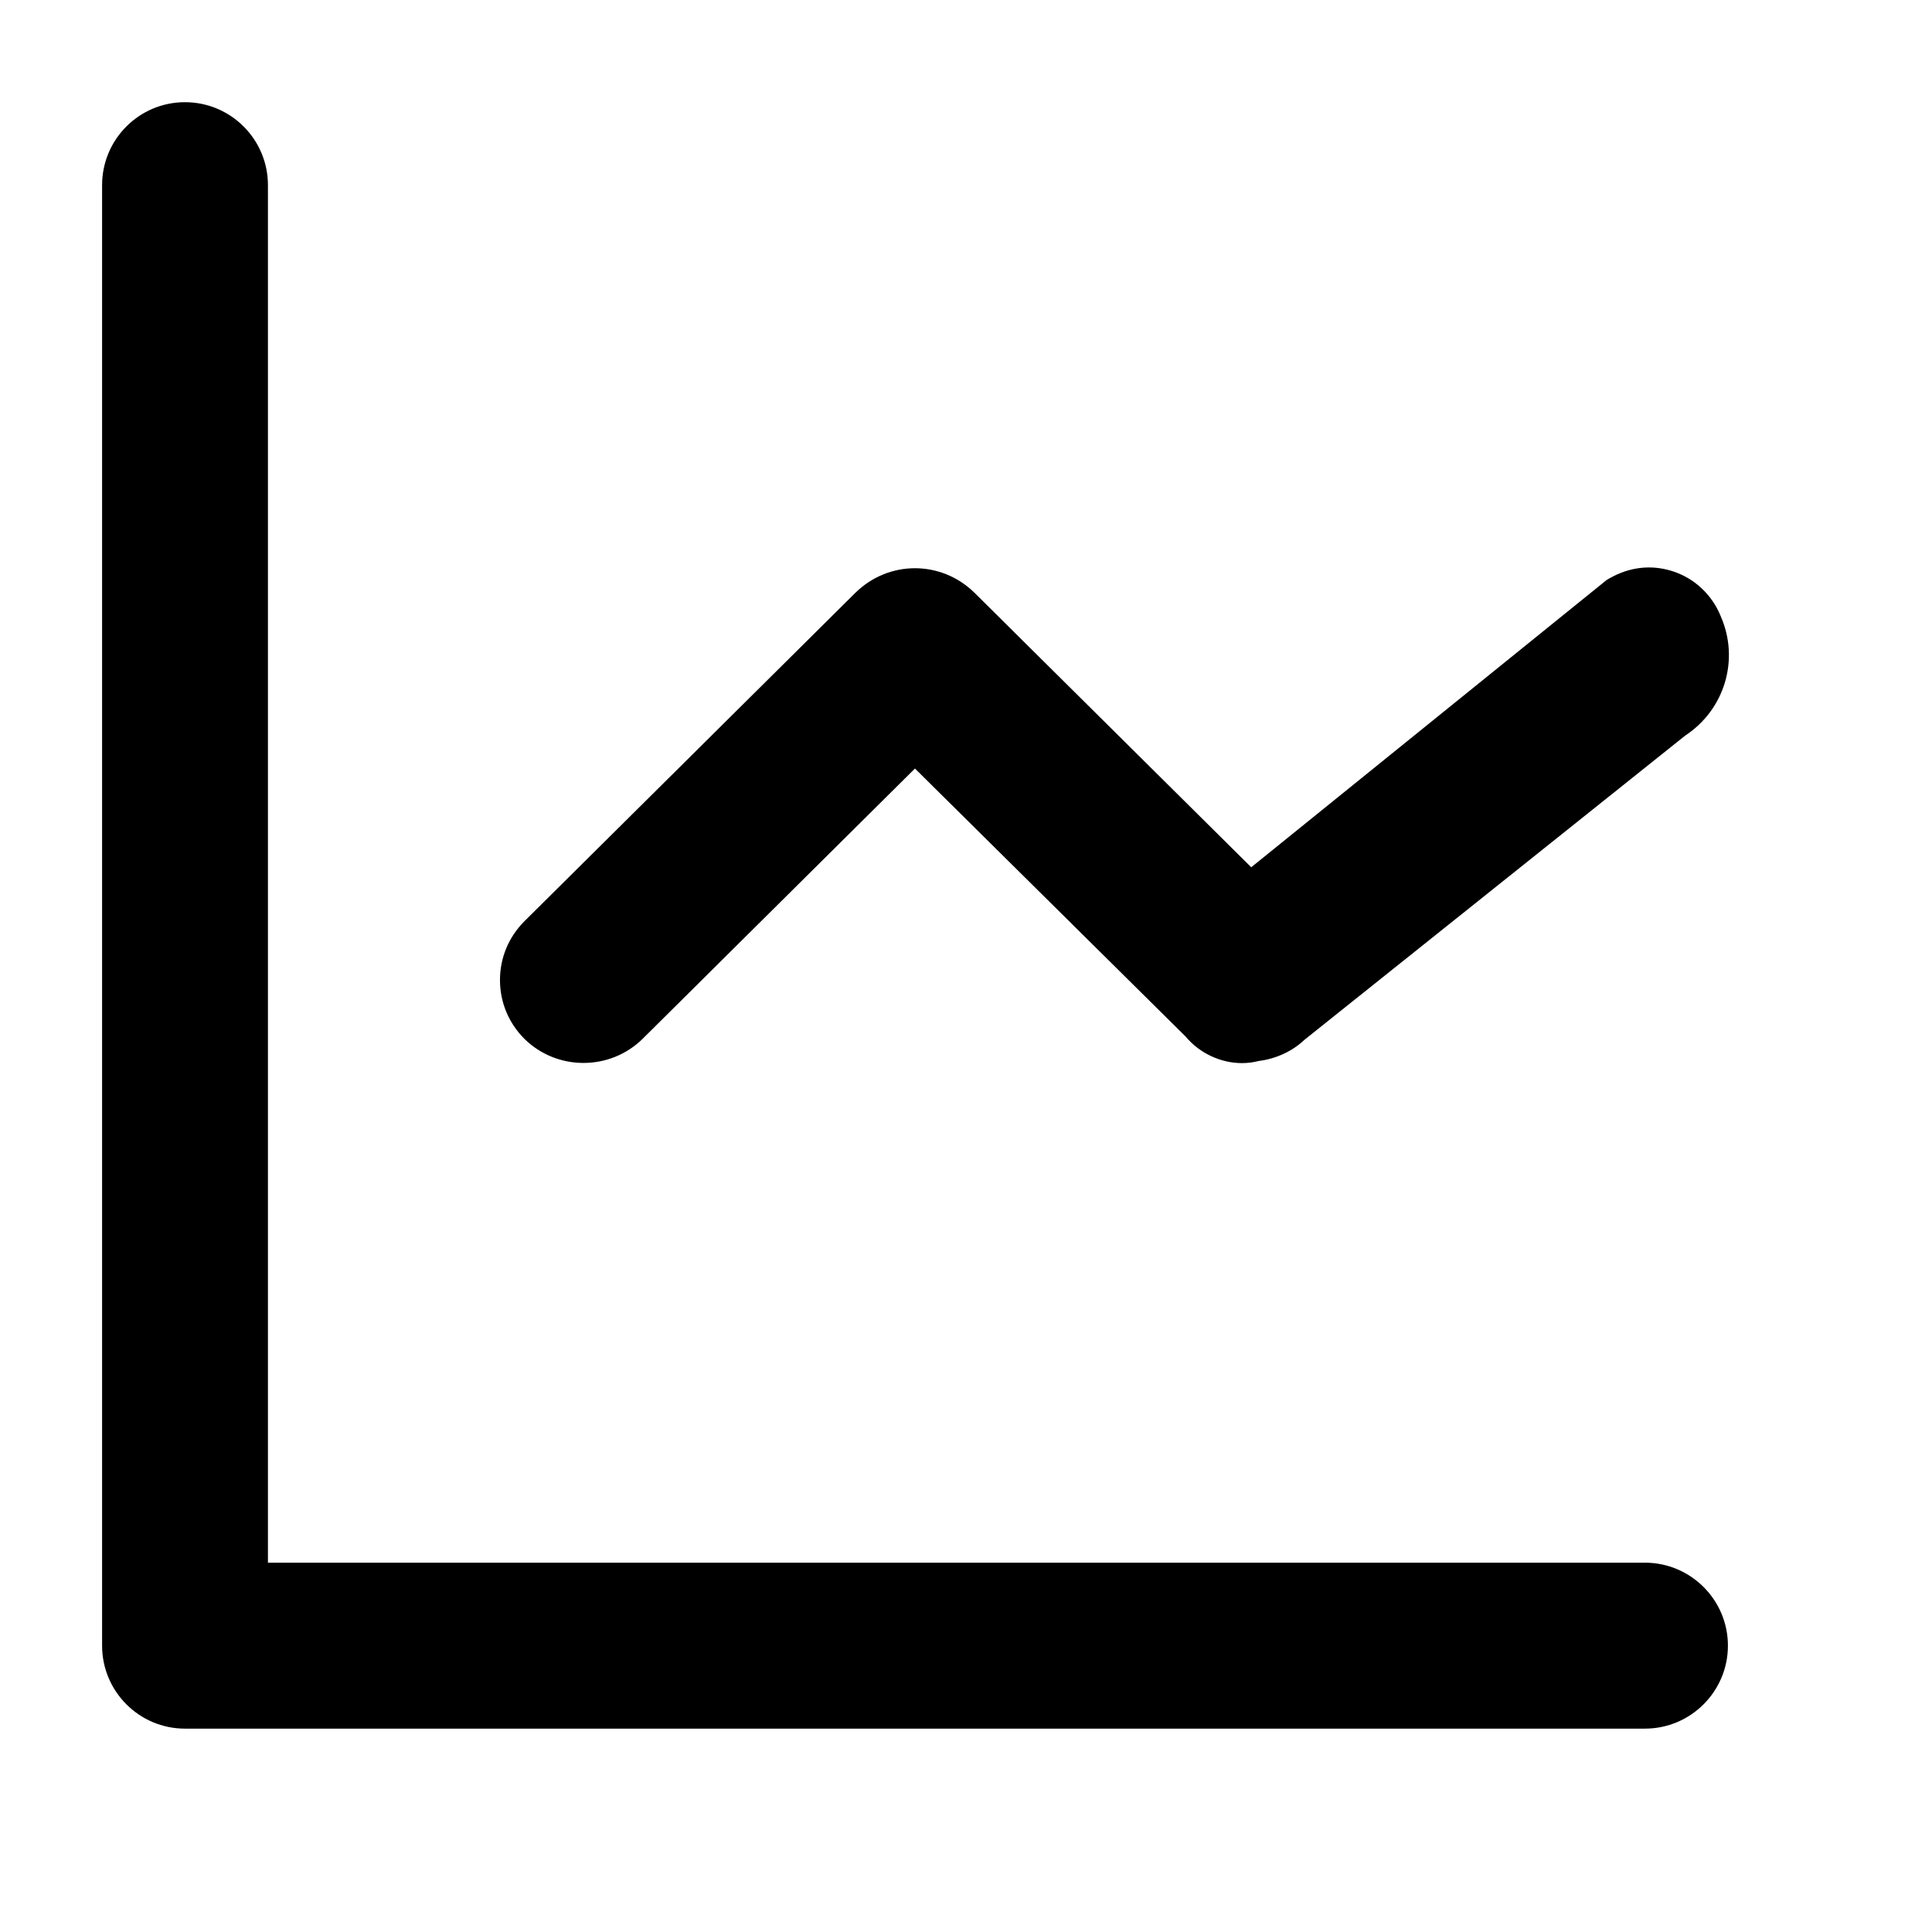
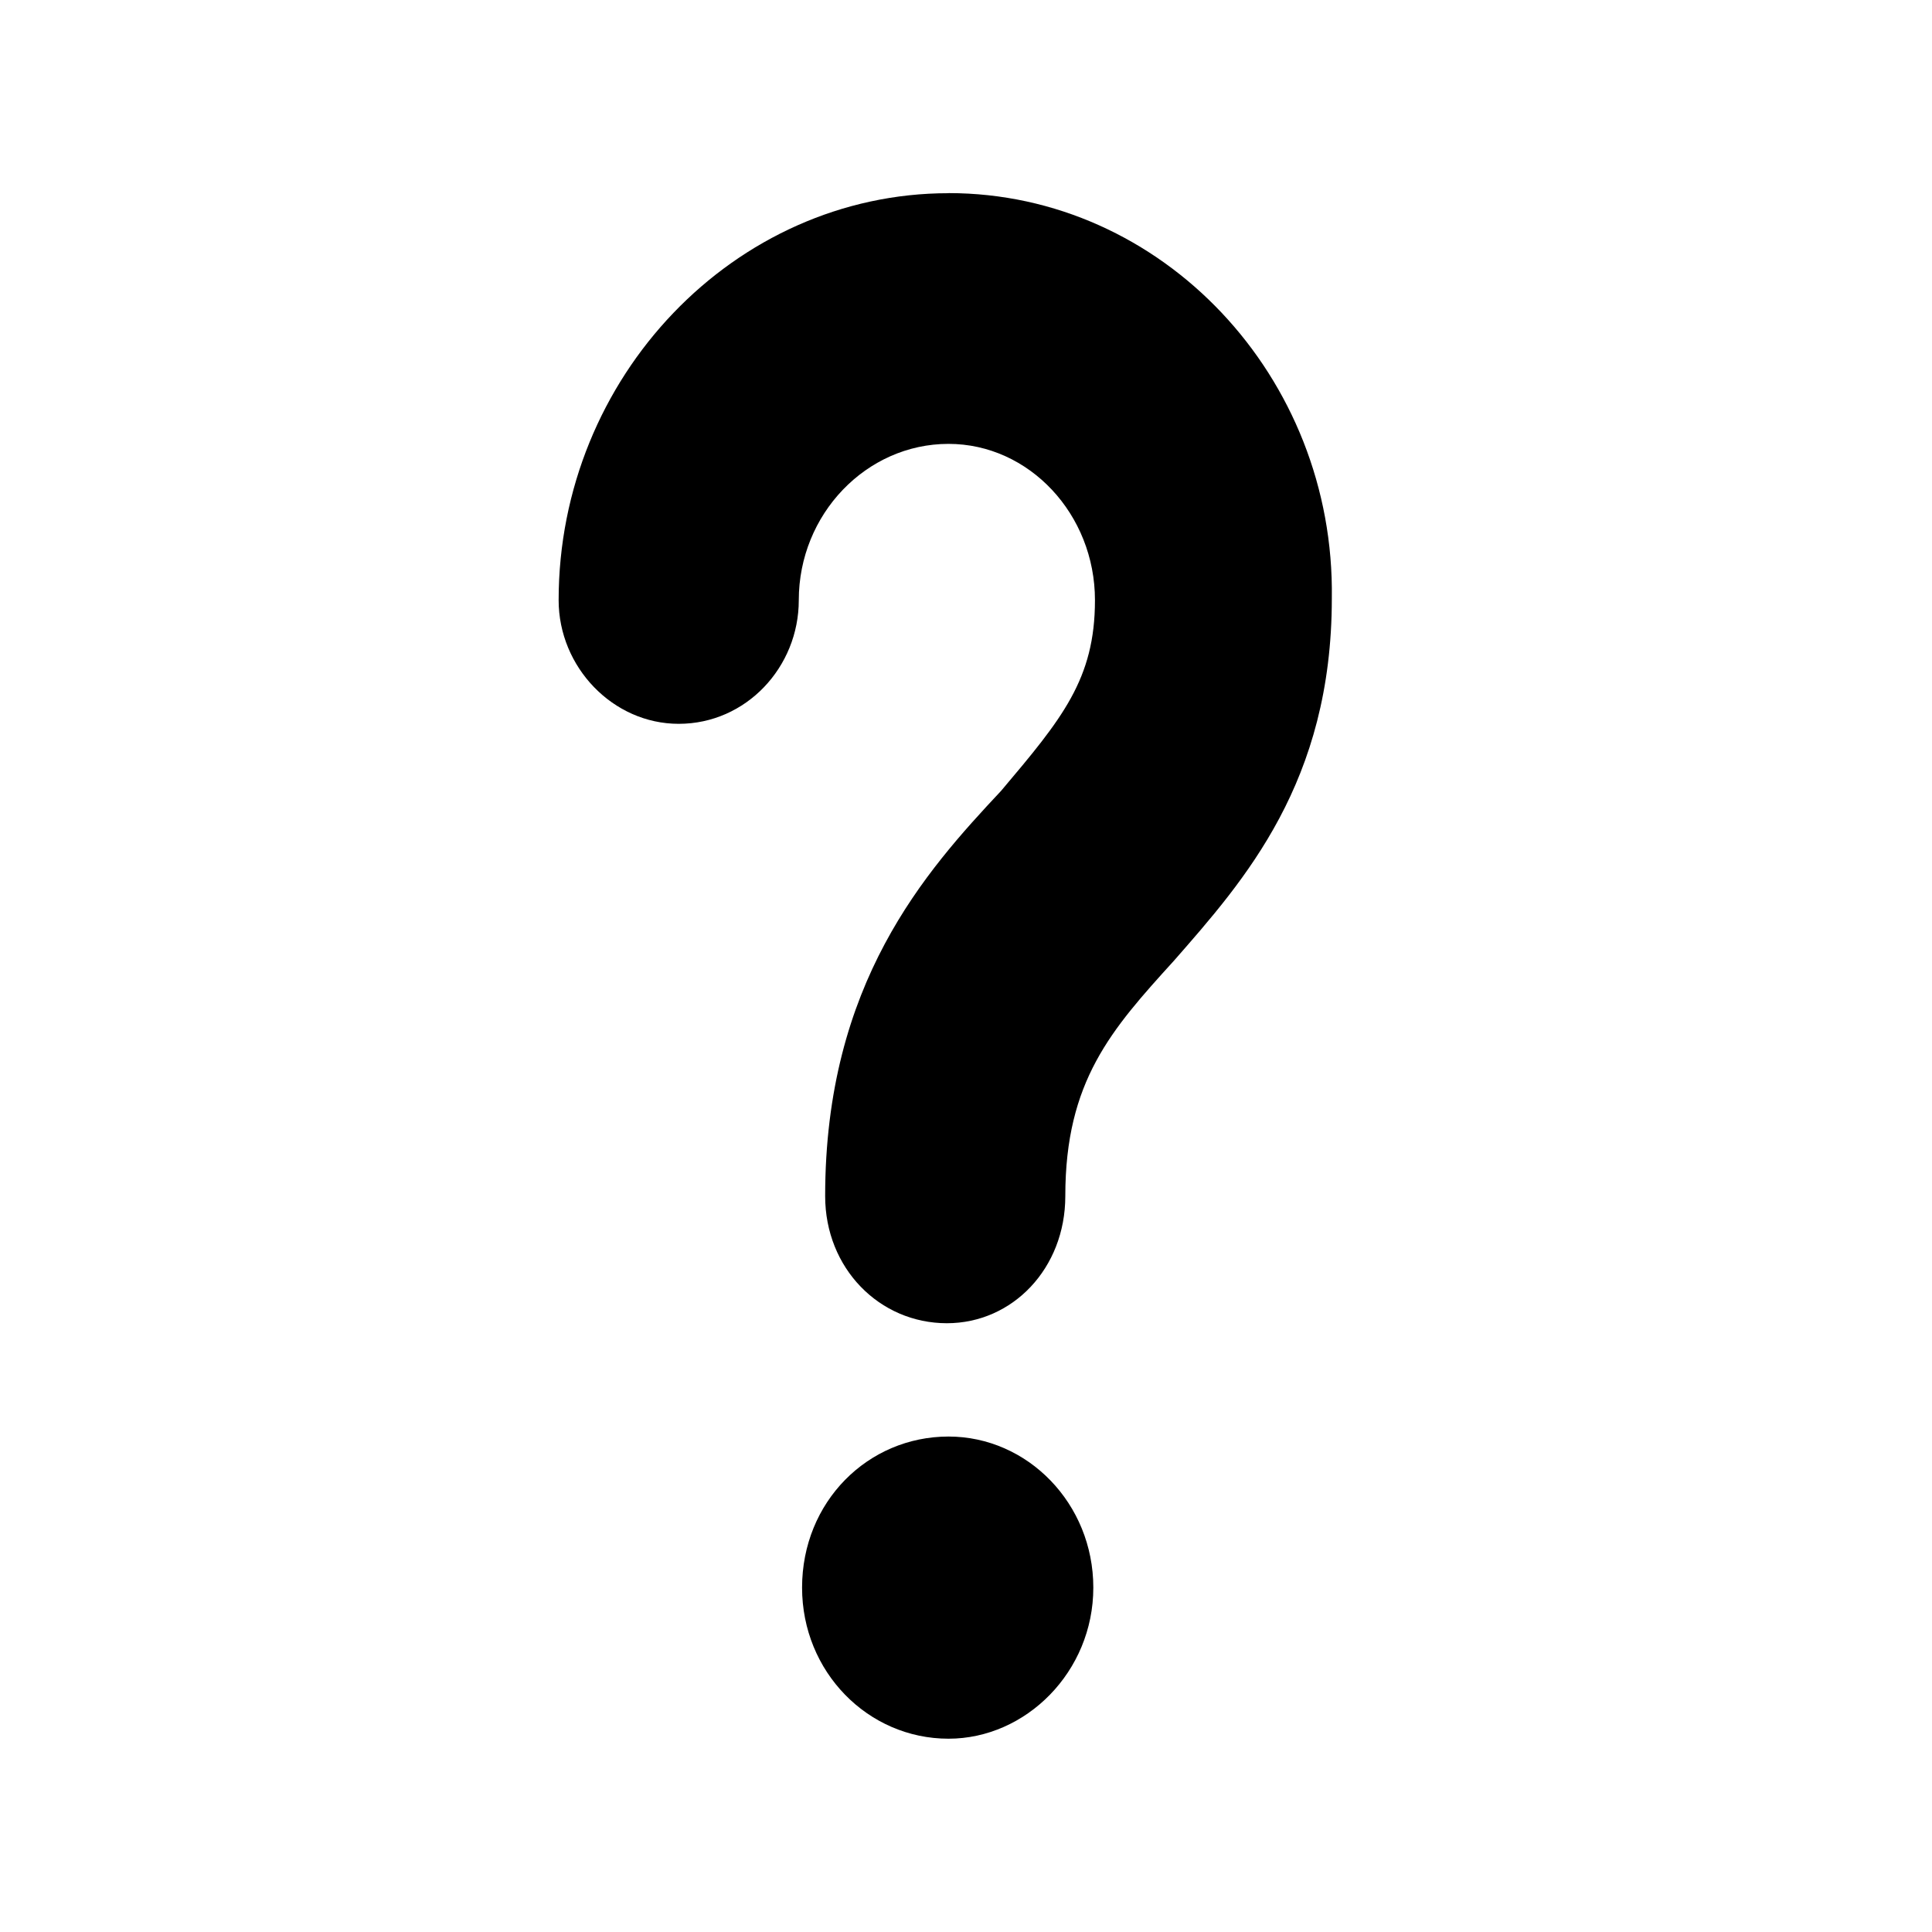
- <svg xmlns="http://www.w3.org/2000/svg" width="19" height="19">
-   <path paintOrder="stroke fill markers" fillRule="evenodd" d="M 16.177 15.368 C 16.177 15.368 2.635 15.368 2.635 15.368 C 2.635 15.368 2.635 1.821 2.635 1.821 C 2.635 1.37 2.269 1.005 1.819 1.005 C 1.369 1.005 1.004 1.37 1.004 1.821 C 1.004 1.821 1.004 16.184 1.004 16.184 C 1.004 16.634 1.369 17 1.819 17 C 1.819 17 16.177 17 16.177 17 C 16.627 17 16.993 16.634 16.993 16.184 C 16.993 15.734 16.627 15.368 16.177 15.368 Z M 6.32 10.216 C 6.32 10.216 8.998 7.558 8.998 7.558 C 8.998 7.558 11.659 10.193 11.659 10.193 C 11.8 10.362 12.01 10.455 12.214 10.455 C 12.27 10.455 12.325 10.448 12.379 10.434 C 12.55 10.413 12.713 10.336 12.827 10.227 C 12.827 10.227 16.573 7.234 16.573 7.234 C 16.963 6.978 17.109 6.483 16.922 6.06 C 16.906 6.02 16.886 5.981 16.865 5.946 C 16.758 5.772 16.591 5.65 16.394 5.602 C 16.196 5.554 15.992 5.586 15.8 5.704 C 15.8 5.704 12.305 8.529 12.305 8.529 C 12.305 8.529 9.582 5.828 9.582 5.828 C 9.254 5.508 8.741 5.508 8.413 5.829 C 8.413 5.829 5.156 9.061 5.156 9.061 C 5.002 9.216 4.917 9.42 4.917 9.638 C 4.917 9.856 5.002 10.061 5.157 10.216 C 5.477 10.532 5.998 10.533 6.32 10.216 Z" />
+ <svg xmlns="http://www.w3.org/2000/svg" width="20" height="20">
+   <g>
+     <rect fill="none" id="canvas_background" height="22" width="22" y="-1" x="-1" />
+   </g>
+   <g>
+     <path id="svg_1" d="m9.819,2c-2.214,0 -4.036,1.902 -4.036,4.213c0,0.693 0.562,1.28 1.243,1.28c0.698,0 1.243,-0.587 1.243,-1.28c0,-0.889 0.698,-1.618 1.55,-1.618c0.835,0 1.516,0.729 1.516,1.618c0,0.818 -0.341,1.227 -0.971,1.973c-0.783,0.836 -1.822,1.991 -1.822,4.196c0,0.747 0.562,1.316 1.26,1.316c0.681,0 1.226,-0.569 1.226,-1.316c0,-1.191 0.477,-1.724 1.124,-2.436c0.732,-0.836 1.635,-1.849 1.635,-3.751c0.034,-2.293 -1.754,-4.196 -3.968,-4.196c0,0 0,0 0,0zm0,12.871c-0.835,0 -1.516,0.676 -1.516,1.564c0,0.871 0.681,1.564 1.516,1.564c0.801,0 1.499,-0.693 1.499,-1.564c0,-0.871 -0.681,-1.564 -1.499,-1.564z" />
+   </g>
</svg>
